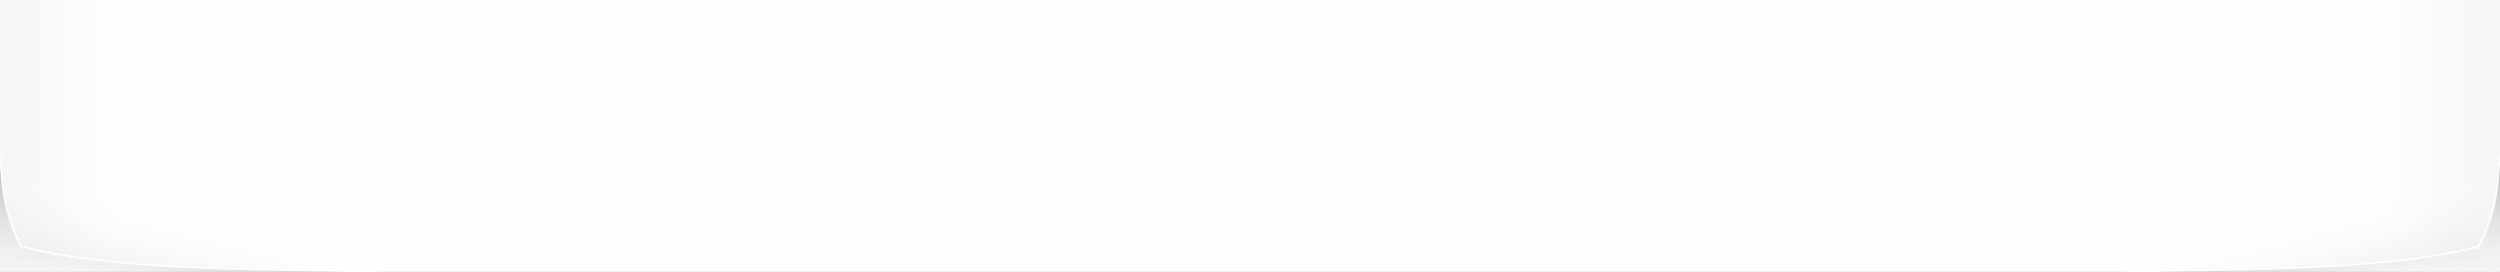
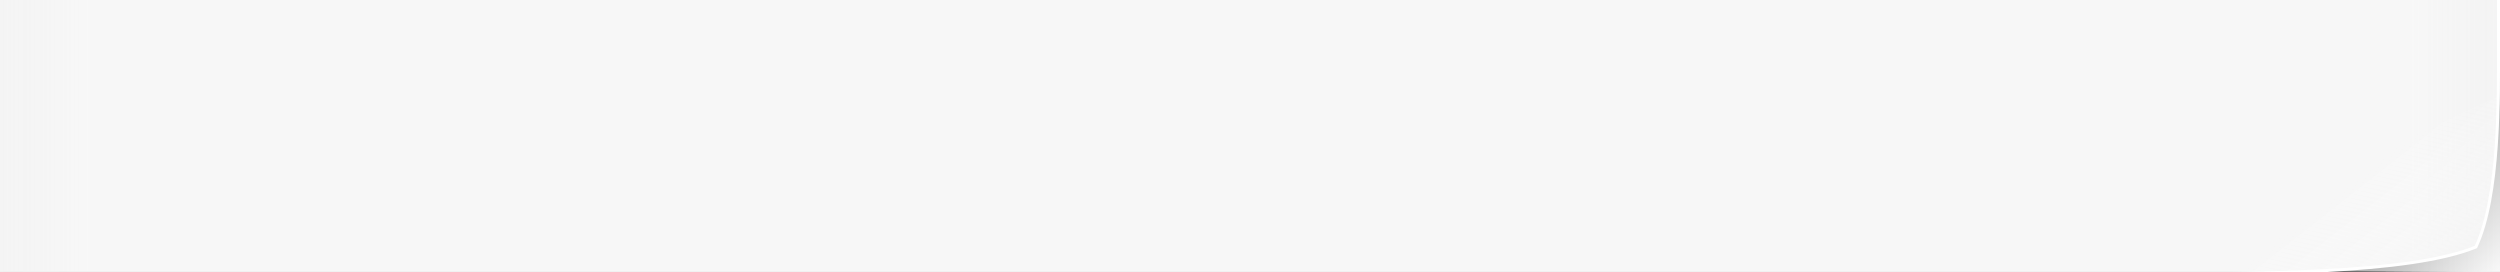
<svg xmlns="http://www.w3.org/2000/svg" version="1.1" width="830" height="90">
  <defs>
    <linearGradient id="Area">
-       <stop offset="0%" stop-color="#f5f5f5" />
-       <stop offset="5%" stop-color="#fefefe" />
-       <stop offset="95%" stop-color="#fefefe" />
-       <stop offset="100%" stop-color="#f5f5f5" />
+       <stop offset="0%" stop-color="#f5f5f599" />
+       <stop offset="4%" stop-color="#fefefe" stop-opacity="0.5" />
+       <stop offset="96%" stop-color="#fefefe" stop-opacity="0.5" />
+       <stop offset="100%" stop-color="#f5f5f595" />
    </linearGradient>
-     <linearGradient id="frontAngle" x1="0" x2="1" y1="1.3" y2="0">
-       <stop offset="0%" stop-color="lightgray" />
-       <stop offset="55%" stop-color="#fefefe" stop-opacity="0" />
+     <linearGradient id="rfrontAngle" x1="1" x2="0" y1="1" y2="0.25">
+       <stop offset="0%" stop-color="#f3f3f3" />
+       <stop offset="43.5%" stop-color="#fefefe" stop-opacity="0" />
    </linearGradient>
-     <linearGradient id="backAngle" x1="1" x2="0" y1="0" y2="1.3">
-       <stop offset="0%" stop-color="black" />
-       <stop offset="93%" stop-color="#fefefe" stop-opacity="0" />
-     </linearGradient>
-     <linearGradient id="rfrontAngle" x1="1" x2="0" y1="1.3" y2="0">
-       <stop offset="0%" stop-color="lightgray" />
-       <stop offset="55%" stop-color="#fefefe" stop-opacity="0" />
-     </linearGradient>
-     <linearGradient id="rbackAngle" x1="0" x2="1" y1="0" y2="1.3">
-       <stop offset="0%" stop-color="black" />
-       <stop offset="93%" stop-color="#fefefe" stop-opacity="0" />
+     <linearGradient id="rbackAngle" x1="1" x2="0" y1="1" y2="0.5">
+       <stop offset="0%" stop-color="#fefefe" />
+       <stop offset="30%" stop-color="dimgray" />
    </linearGradient>
  </defs>
+   <path d="M 700 91 C 750 91, 800 91, 822 82 C 830 65, 830 32, 830 15 L 830 90 Z" stroke="none" fill="url(#rbackAngle)" />
  <path d="M0,0 830,0 830,90 0,90 Z" stroke="none" fill="url(#Area)" />
-   <path d="M -1 47 C 1 57, -1 67, 7 82 C 45 92, 110 89, 130 91 " stroke="white" fill="url(#frontAngle)" />
-   <path d="M -1 47 C 1 57, -1 67, 7 82 C 45 92, 110 89, 130 91 L -1 91 Z" stroke="none" fill="url(#backAngle)" />
-   <path d="M 831 47 C 829 57, 831 67, 823 82 C 785 92, 720 89, 700 91 " stroke="white" fill="url(#rfrontAngle)" />
-   <path d="M 831 47 C 829 57, 831 67, 823 82 C 785 92, 720 89, 700 91 L 831 91 Z" stroke="none" fill="url(#rbackAngle)" />
+   <path d="M 700 91 C 750 91, 800 91, 822 82 C 830 65, 829.5 32, 829.5 15 L 829.5 32 Z" stroke="none" fill="url(#rfrontAngle)" />
+   <path d="M 700 91 C 750 91, 800 91, 822 82 C 830 65, 829.5 32, 829.5 15 M829.5,15 829.5,0" stroke="#ffffff" fill="none" />
</svg>
